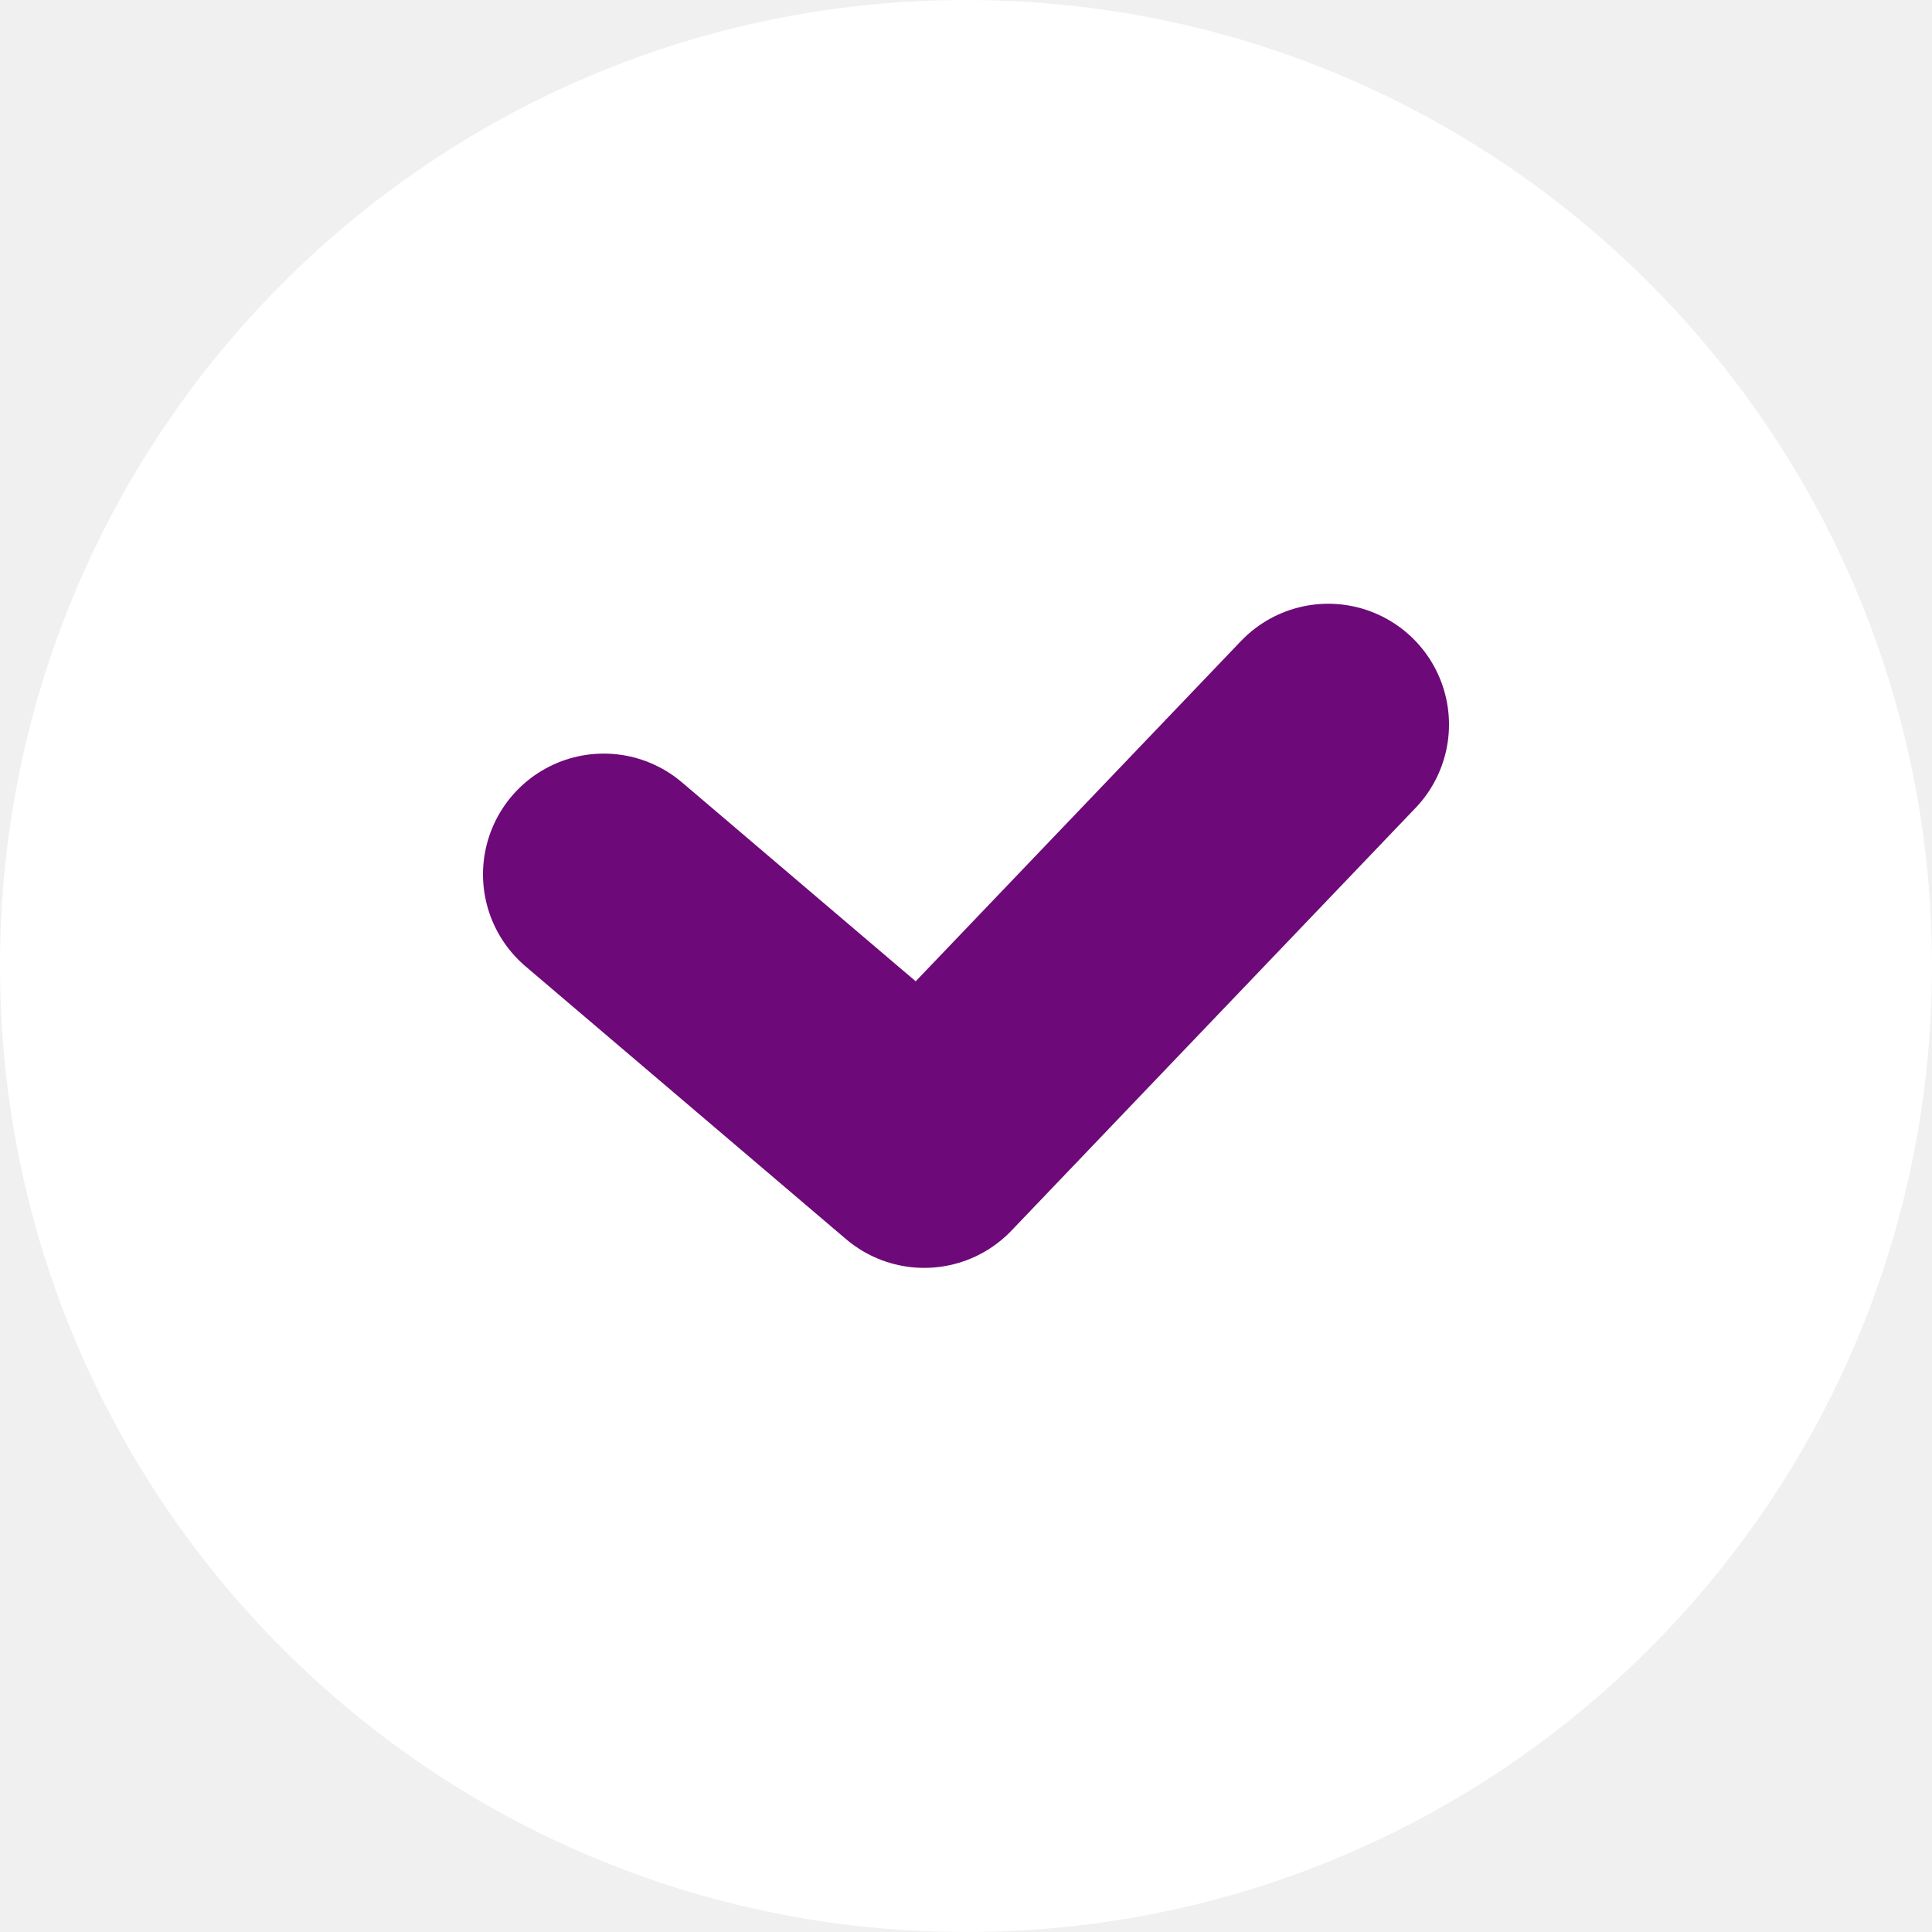
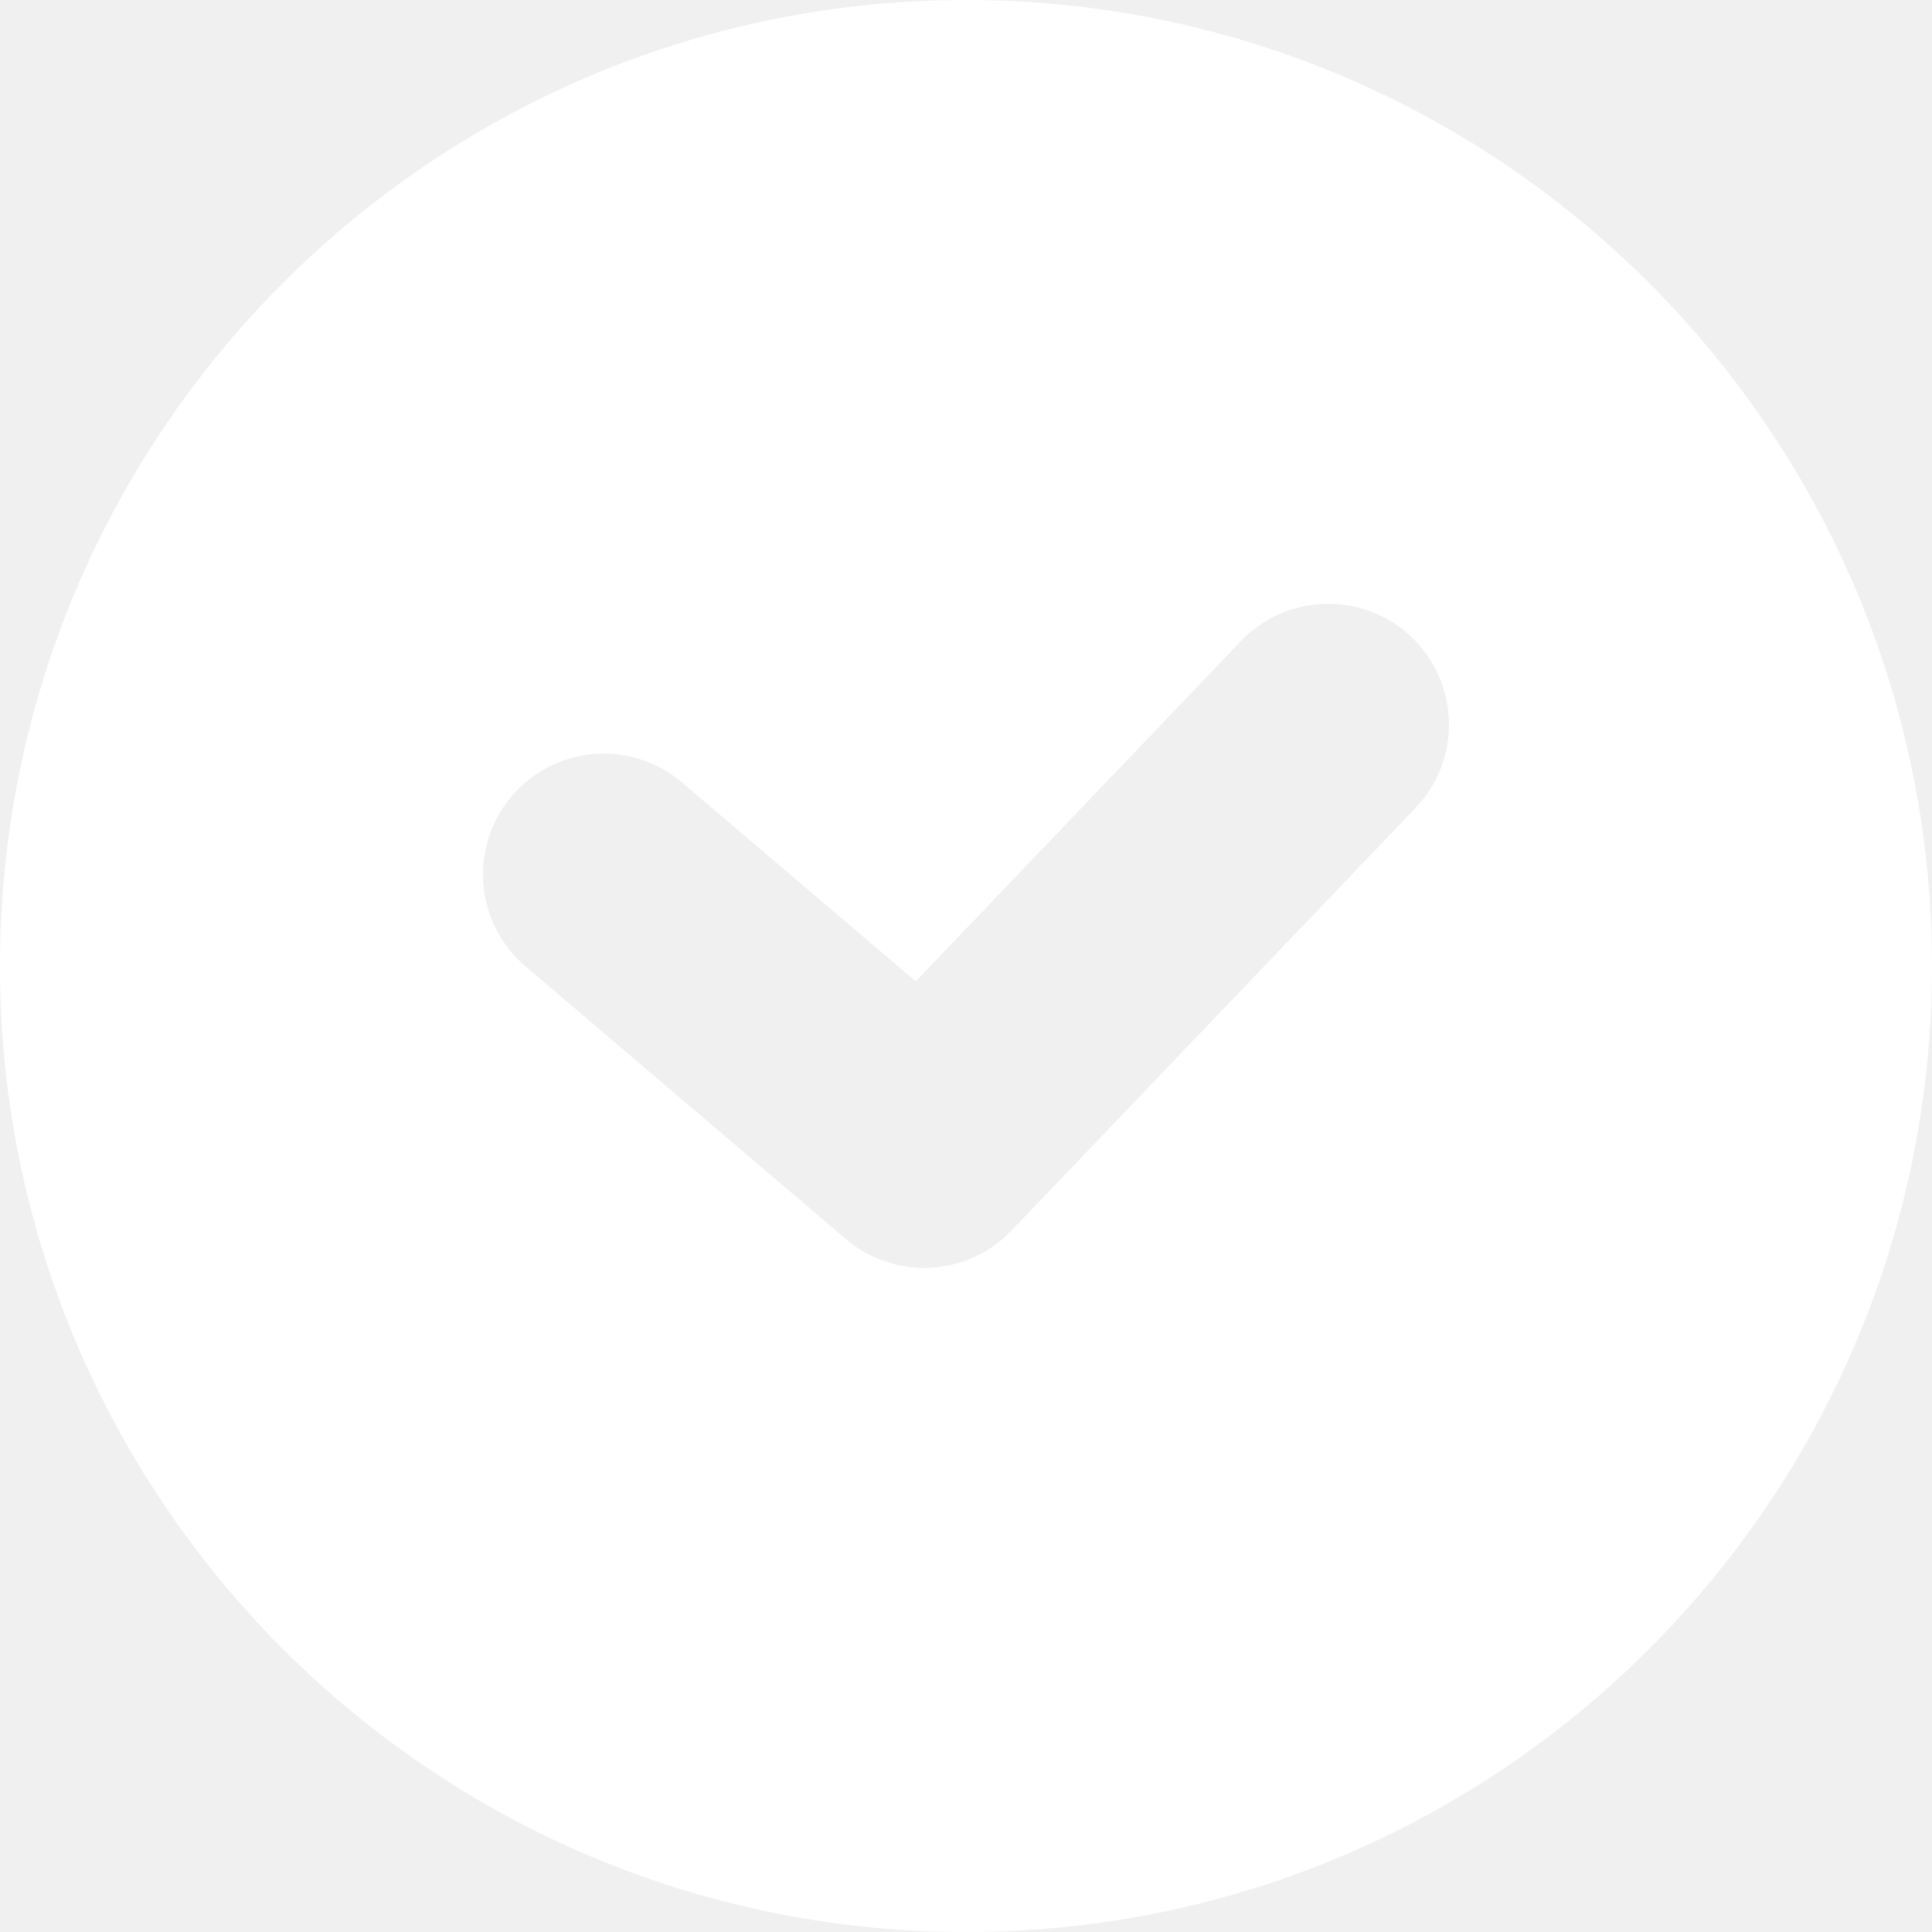
<svg xmlns="http://www.w3.org/2000/svg" width="16px" height="16px" viewBox="0 0 16 16" version="1.1">
  <g id="Icon/16x16/poll" stroke="none" stroke-width="1" fill="none" fill-rule="evenodd">
-     <circle id="Oval" fill="#FFFFFF" cx="8" cy="8" r="8" />
-     <polyline id="Path-9" stroke="#6D0978" stroke-width="2" stroke-linecap="round" stroke-linejoin="round" points="5 7.241 7.654 9.5 11 6" />
+     <path d="M8,0 C12.418,0 16,3.582 16,8 C16,12.418 12.418,16 8,16 C3.582,16 0,12.418 0,8 C0,3.582 3.582,0 8,0 Z M10.277,5.309 L7.584,8.127 L5.648,6.48 C5.228,6.122 4.596,6.172 4.238,6.593 C3.881,7.014 3.931,7.645 4.352,8.003 L7.006,10.262 C7.41,10.605 8.011,10.574 8.377,10.191 L11.723,6.691 C12.104,6.292 12.09,5.659 11.691,5.277 C11.292,4.896 10.659,4.91 10.277,5.309 Z" id="poll" fill="#FFFFFF" />
  </g>
</svg>
